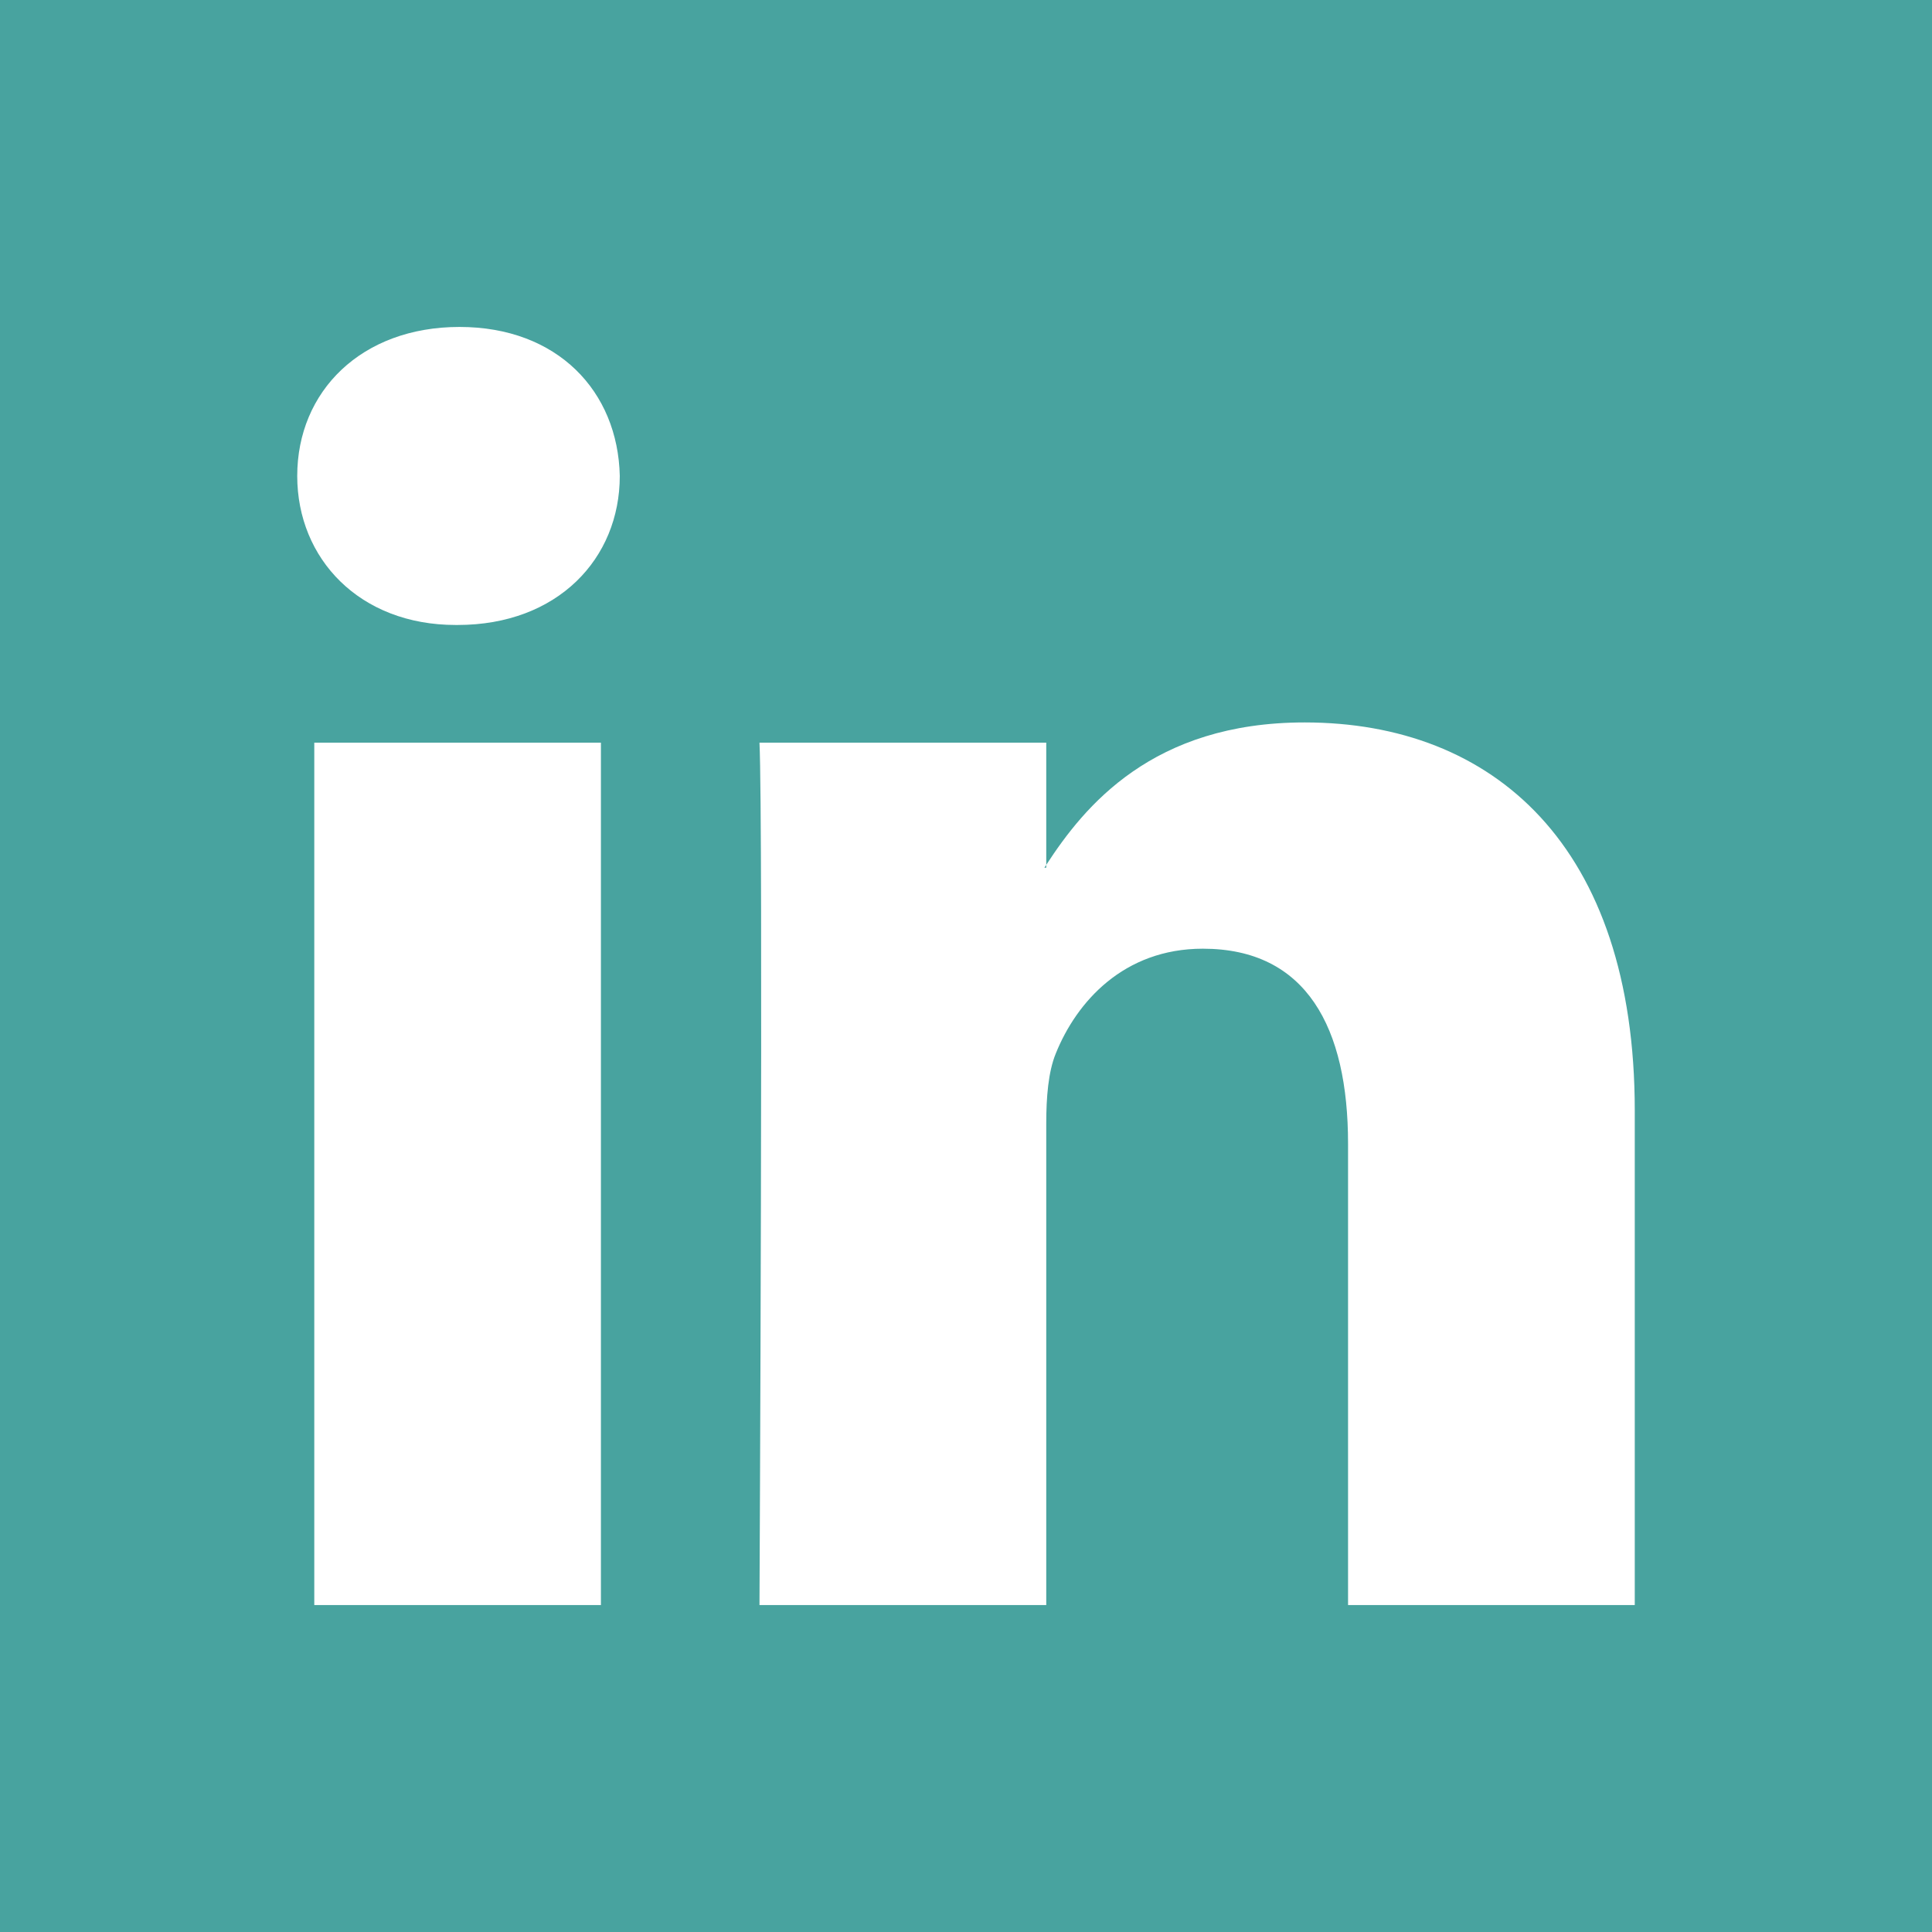
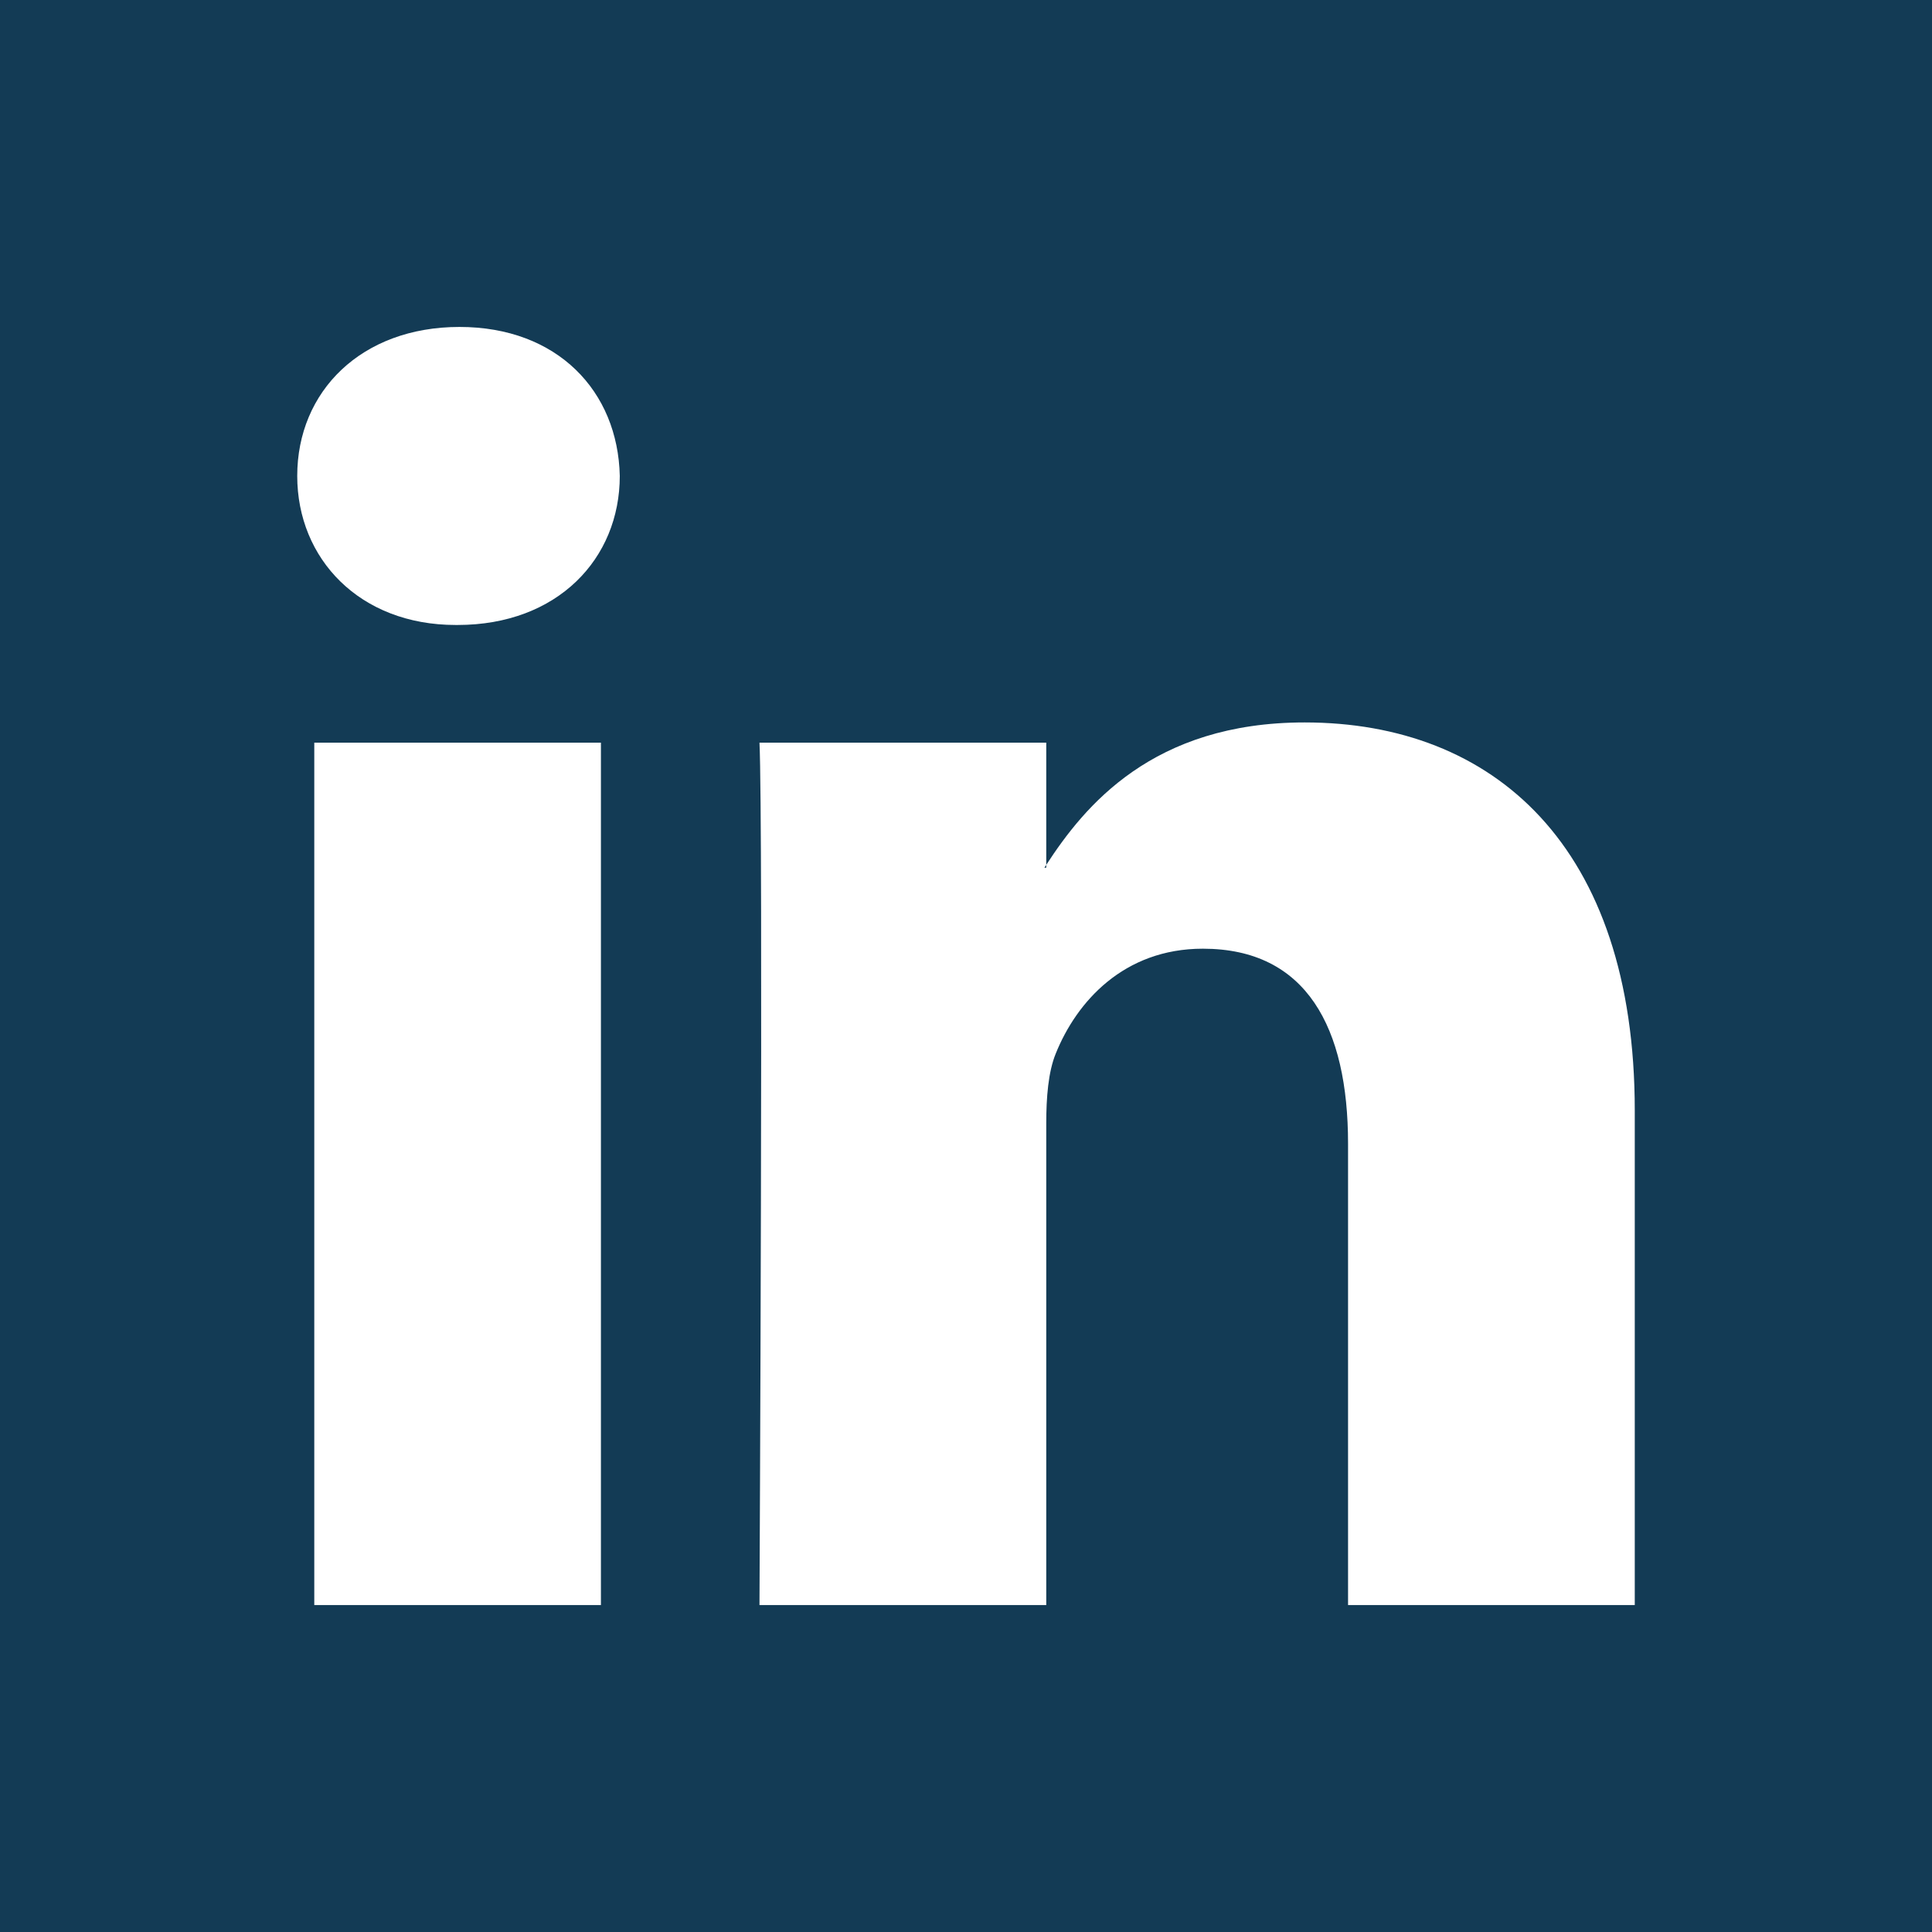
- <svg xmlns="http://www.w3.org/2000/svg" fill="#48a39f" height="48px" width="48px" version="1.1" id="Layer_1" viewBox="0 0 455 455" xml:space="preserve">
+ <svg xmlns="http://www.w3.org/2000/svg" fill="#133B55" height="48px" width="48px" version="1.1" id="Layer_1" viewBox="0 0 455 455" xml:space="preserve">
  <g id="SVGRepo_bgCarrier" stroke-width="0" />
  <g id="SVGRepo_tracerCarrier" stroke-linecap="round" stroke-linejoin="round" />
  <g id="SVGRepo_iconCarrier">
    <g>
      <path style="fill-rule:evenodd;clip-rule:evenodd;" d="M246.4,204.35v-0.665c-0.136,0.223-0.324,0.446-0.442,0.665H246.4z" />
      <path style="fill-rule:evenodd;clip-rule:evenodd;" d="M0,0v455h455V0H0z M141.522,378.002H74.016V174.906h67.506V378.002z M107.769,147.186h-0.446C84.678,147.186,70,131.585,70,112.085c0-19.928,15.107-35.087,38.211-35.087 c23.109,0,37.31,15.159,37.752,35.087C145.963,131.585,131.32,147.186,107.769,147.186z M385,378.002h-67.524V269.345 c0-27.291-9.756-45.92-34.195-45.92c-18.664,0-29.755,12.543-34.641,24.693c-1.776,4.34-2.24,10.373-2.24,16.459v113.426h-67.537 c0,0,0.905-184.043,0-203.096H246.4v28.779c8.973-13.807,24.986-33.547,60.856-33.547c44.437,0,77.744,29.02,77.744,91.398V378.002 z" />
    </g>
  </g>
</svg>
